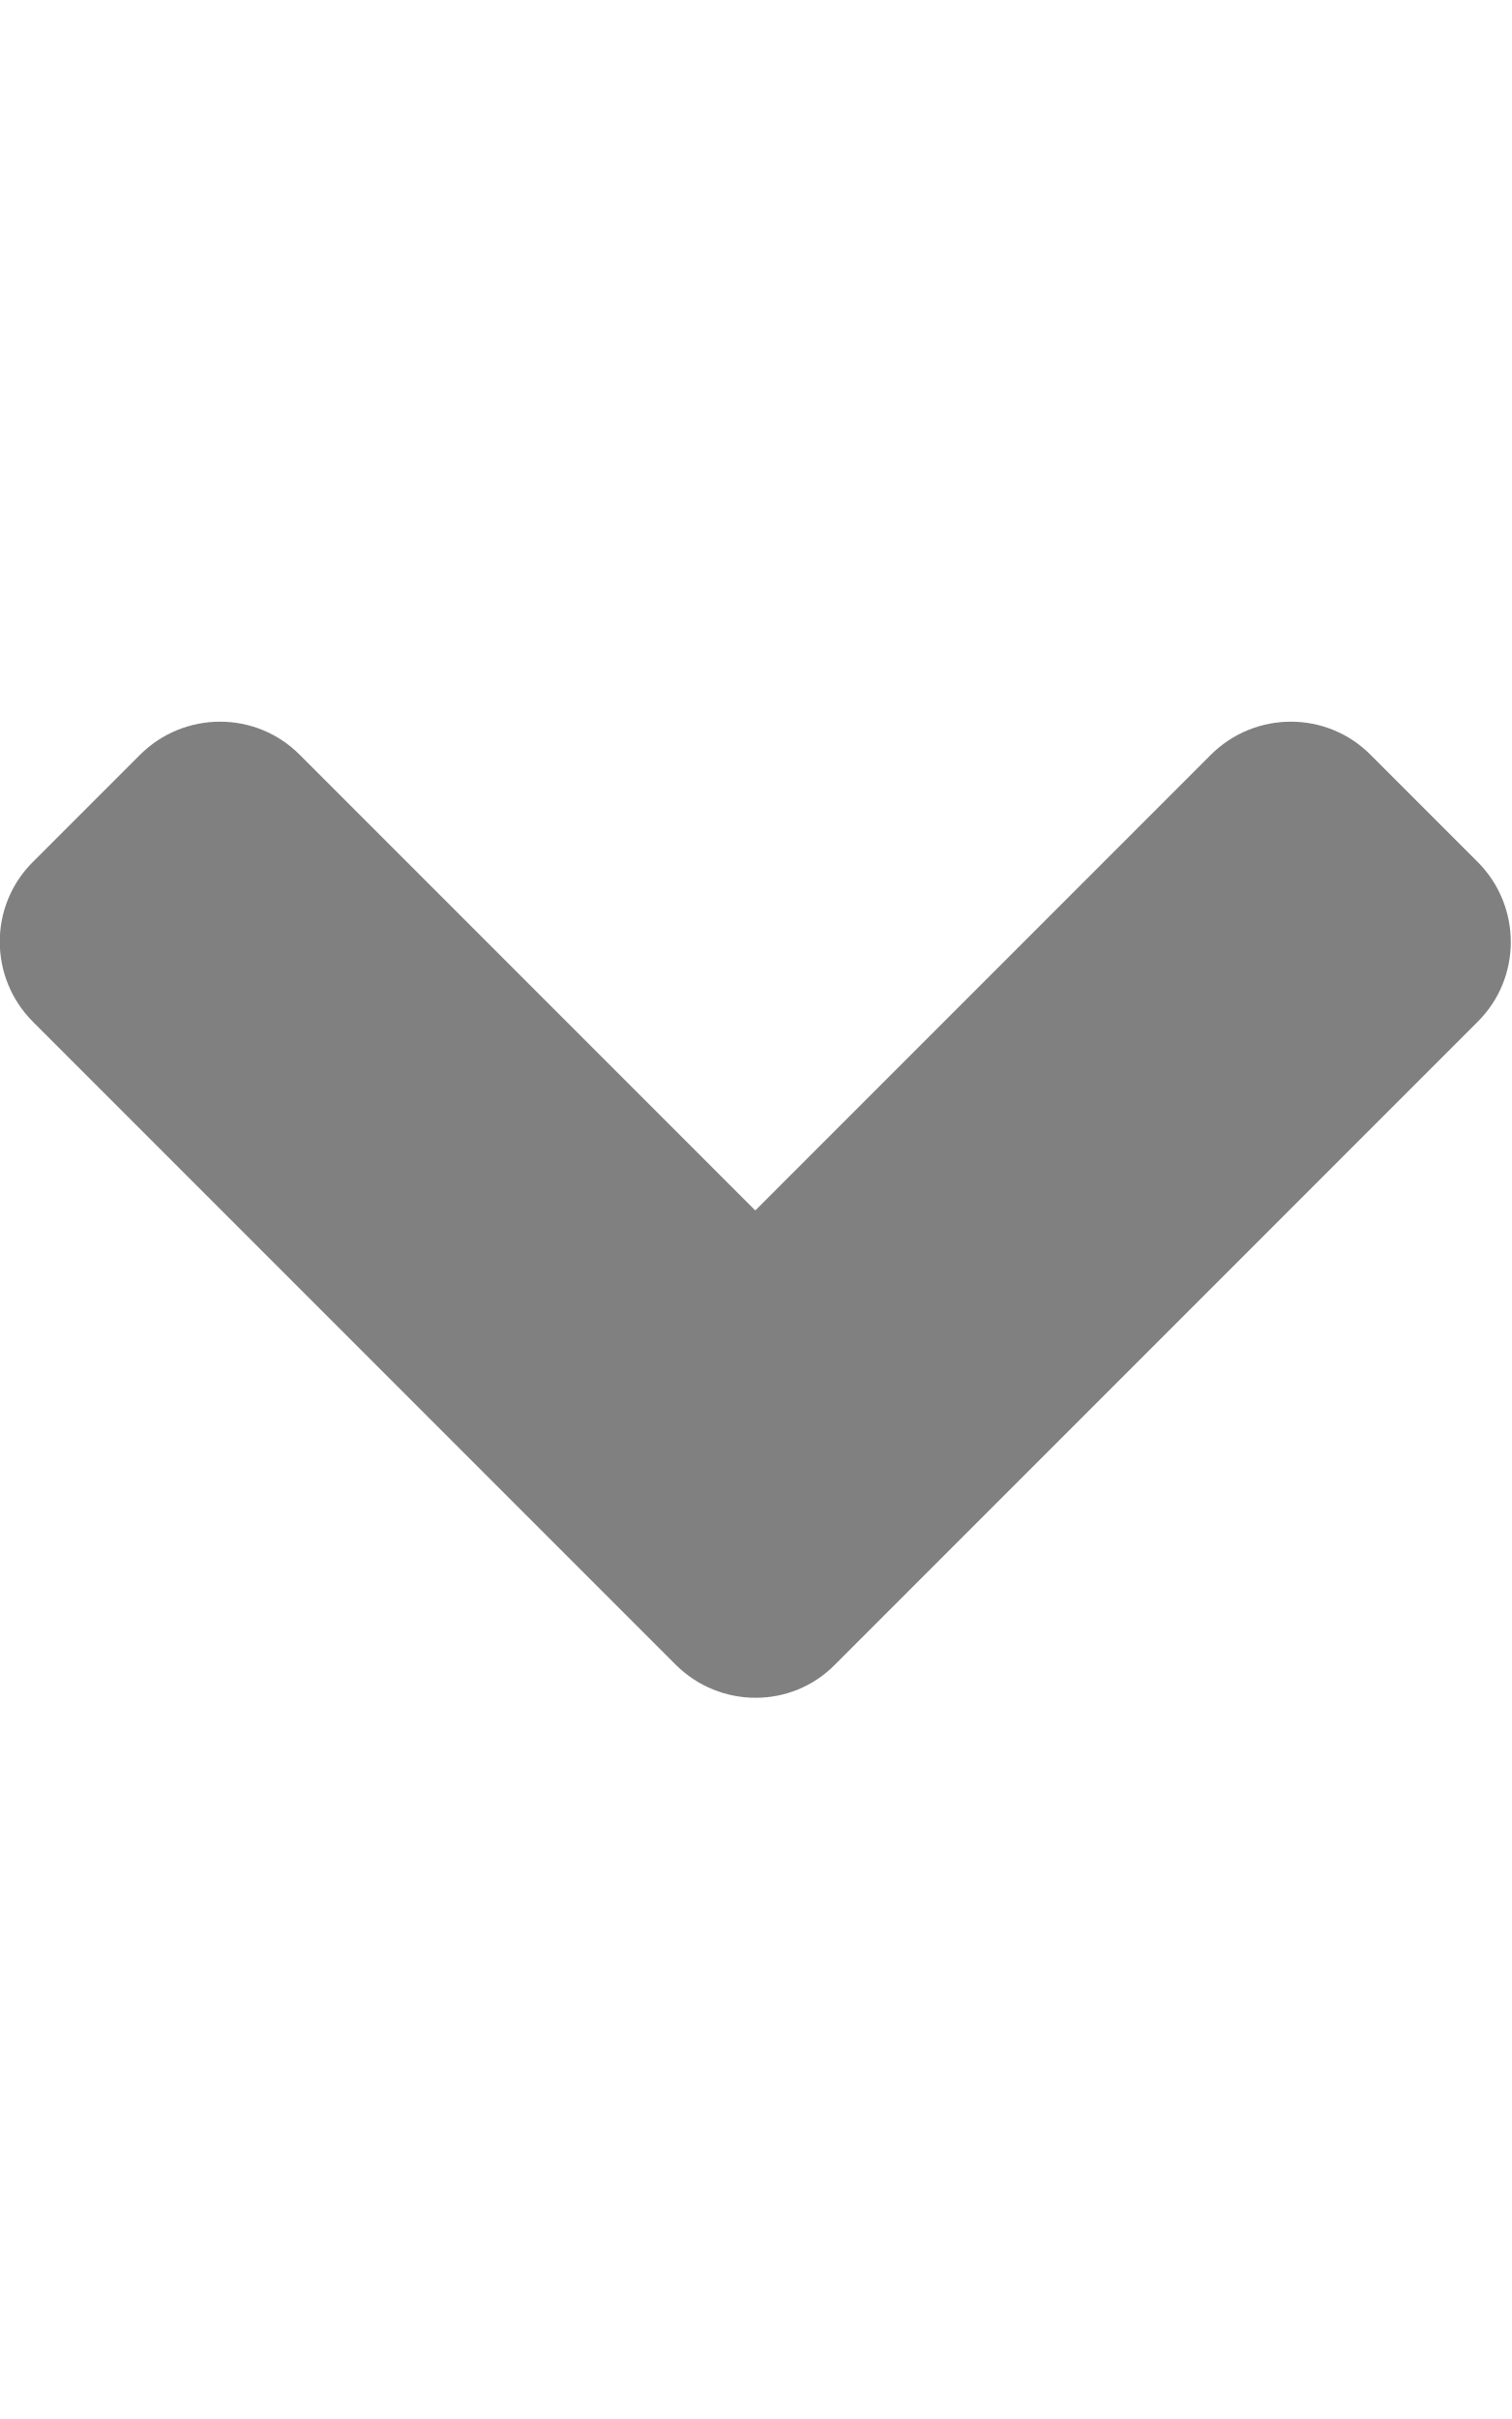
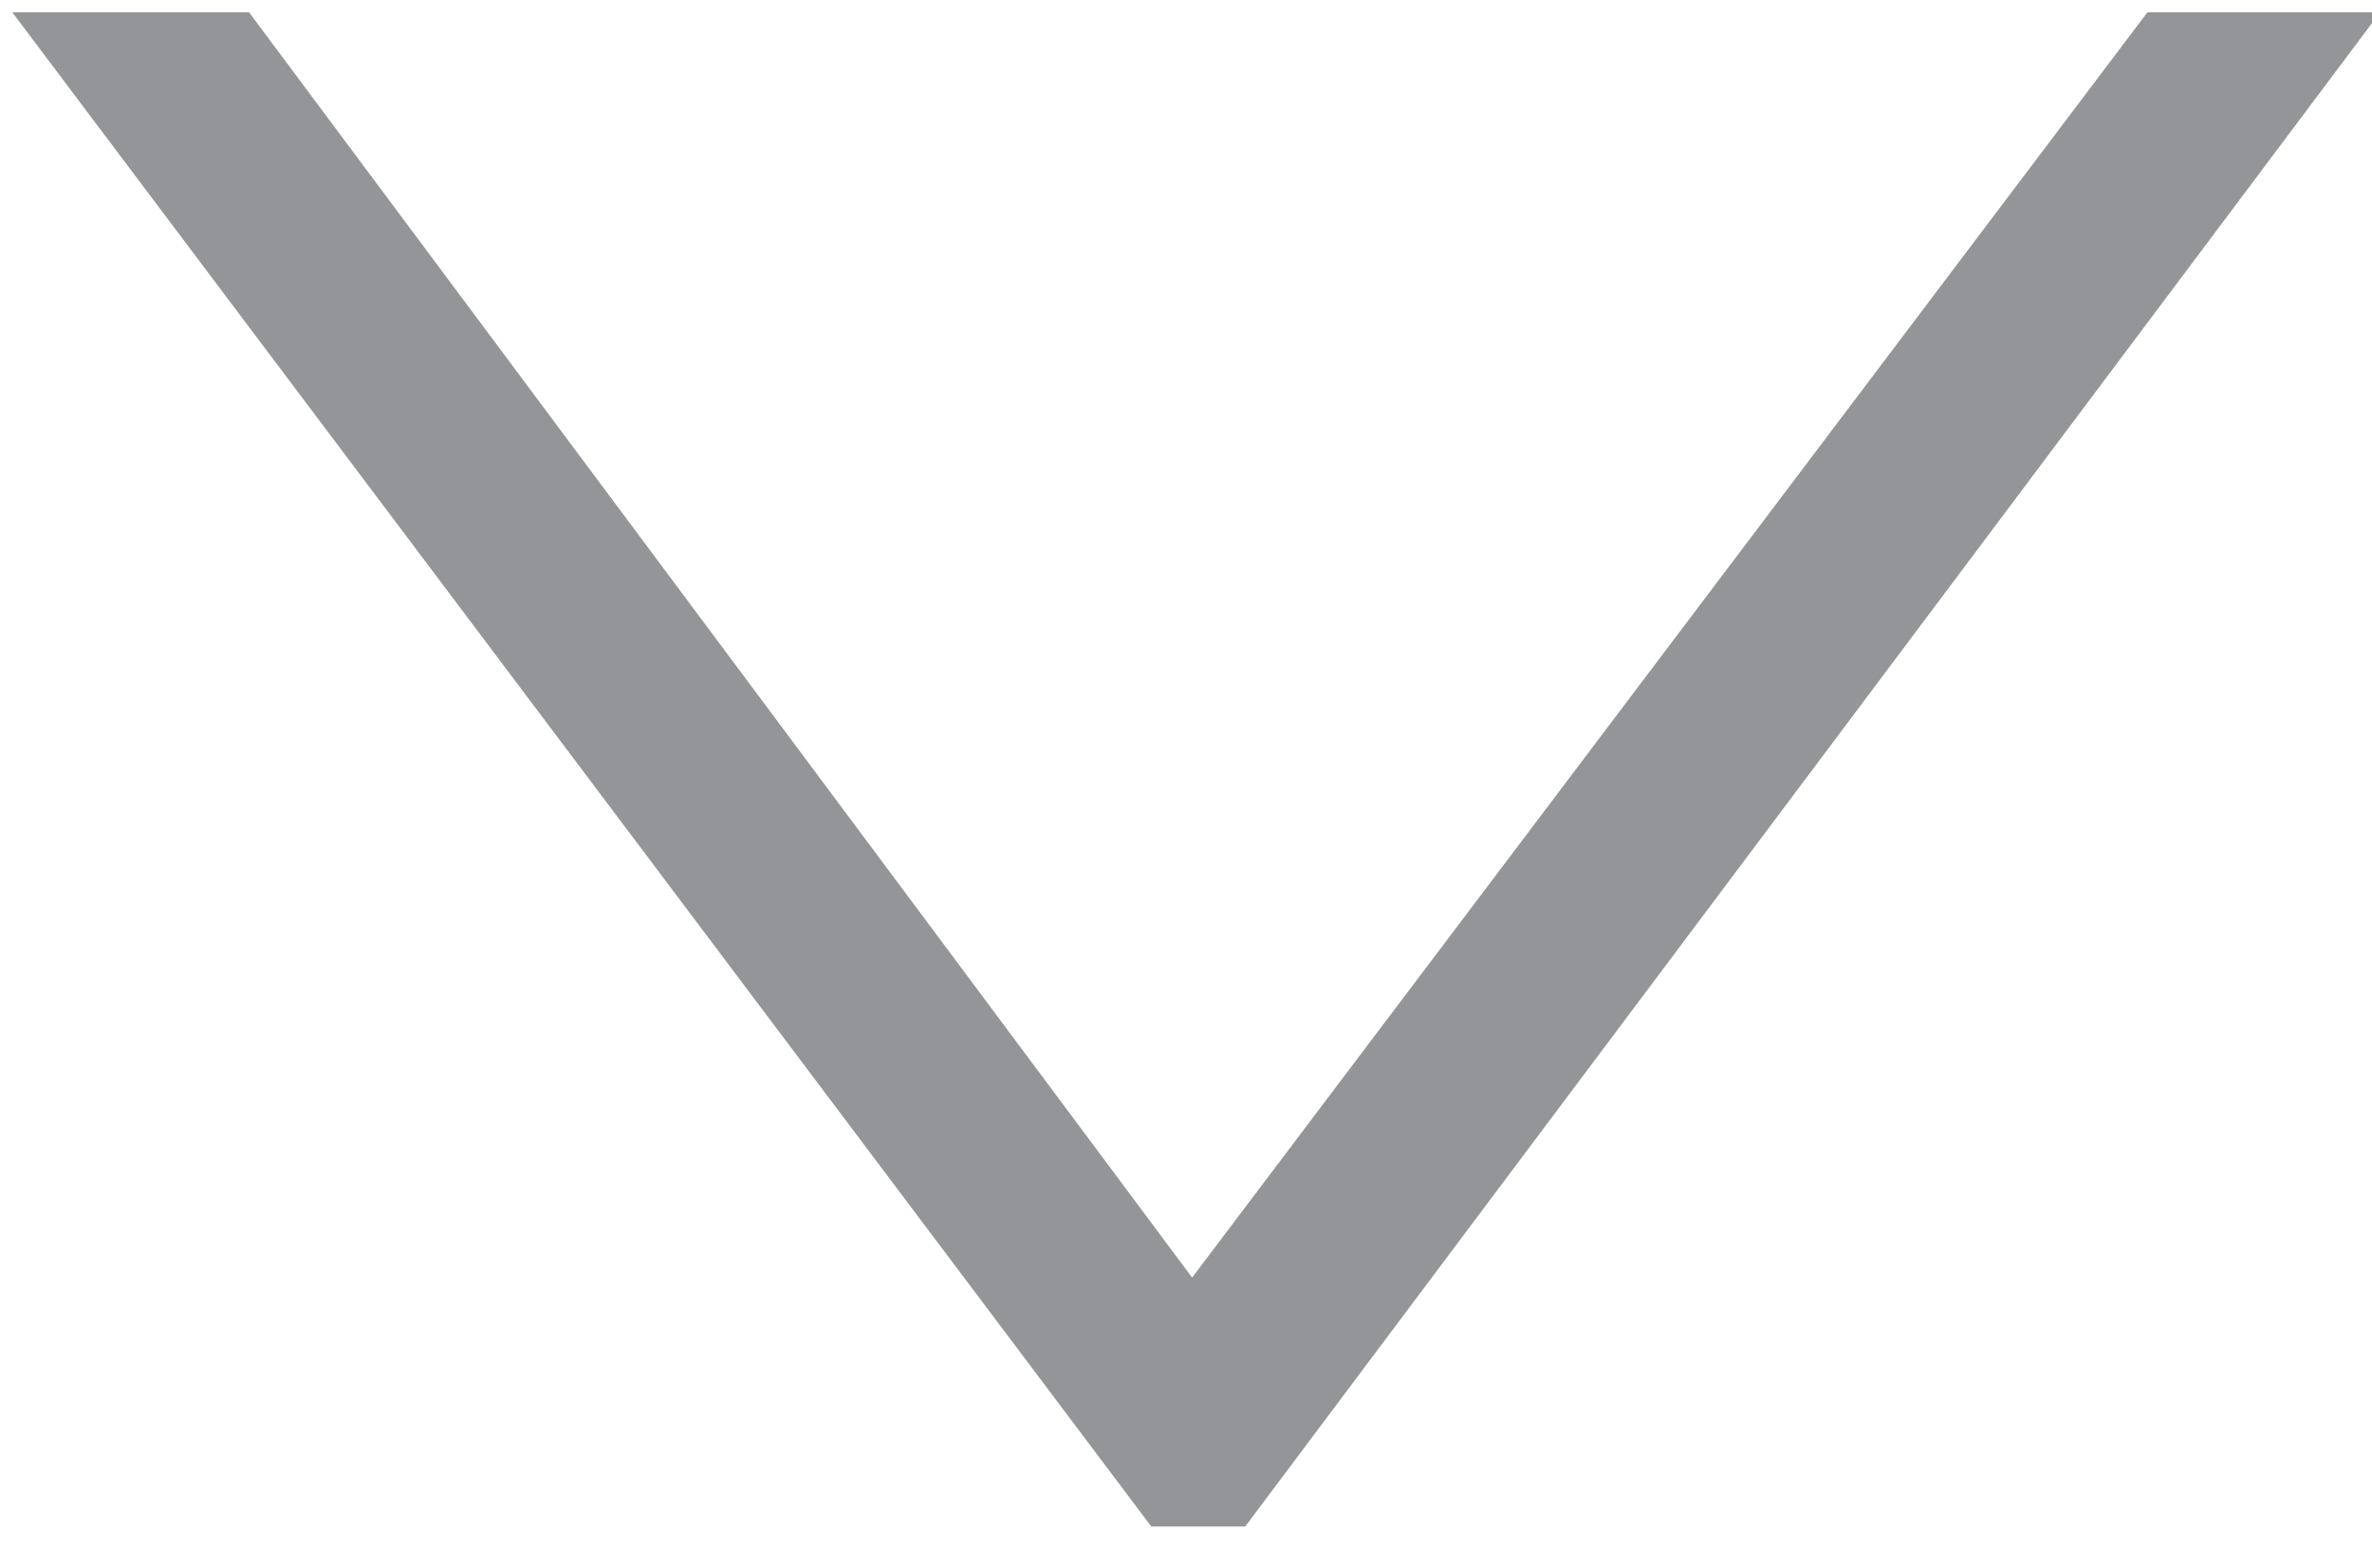
- <svg xmlns="http://www.w3.org/2000/svg" aria-hidden="true" focusable="false" data-prefix="fas" data-icon="angle-down" class="svg-inline--fa fa-angle-down fa-w-10" role="img" viewBox="0 0 320 512">
-   <path fill="grey" d="M143 352.3L7 216.3c-9.4-9.4-9.4-24.6 0-33.9l22.6-22.6c9.4-9.4 24.6-9.4 33.9 0l96.4 96.4 96.4-96.4c9.4-9.4 24.6-9.4 33.9 0l22.6 22.6c9.4 9.4 9.4 24.6 0 33.9l-136 136c-9.2 9.4-24.4 9.4-33.8 0z" />
+ <svg xmlns="http://www.w3.org/2000/svg" version="1.1" id="Layer_1" x="0px" y="0px" viewBox="0 0 58.1 38.4" style="enable-background:new 0 0 58.1 38.4;" xml:space="preserve">
+   <style type="text/css">
+ 	.st0{fill:none;}
+ 	.st1{fill:#939598;}
+ </style>
+   <path class="st0" d="M8.6,9344.1" />
+   <path class="st0" d="M8.6-7038.9" />
+   <polygon class="st1" points="52.6,0.3 29.2,31.3 6.1,0.3 0.3,0.3 28.2,37.4 29.2,37.4 30,37.4 30.5,37.4 58.3,0.3 " />
</svg>
